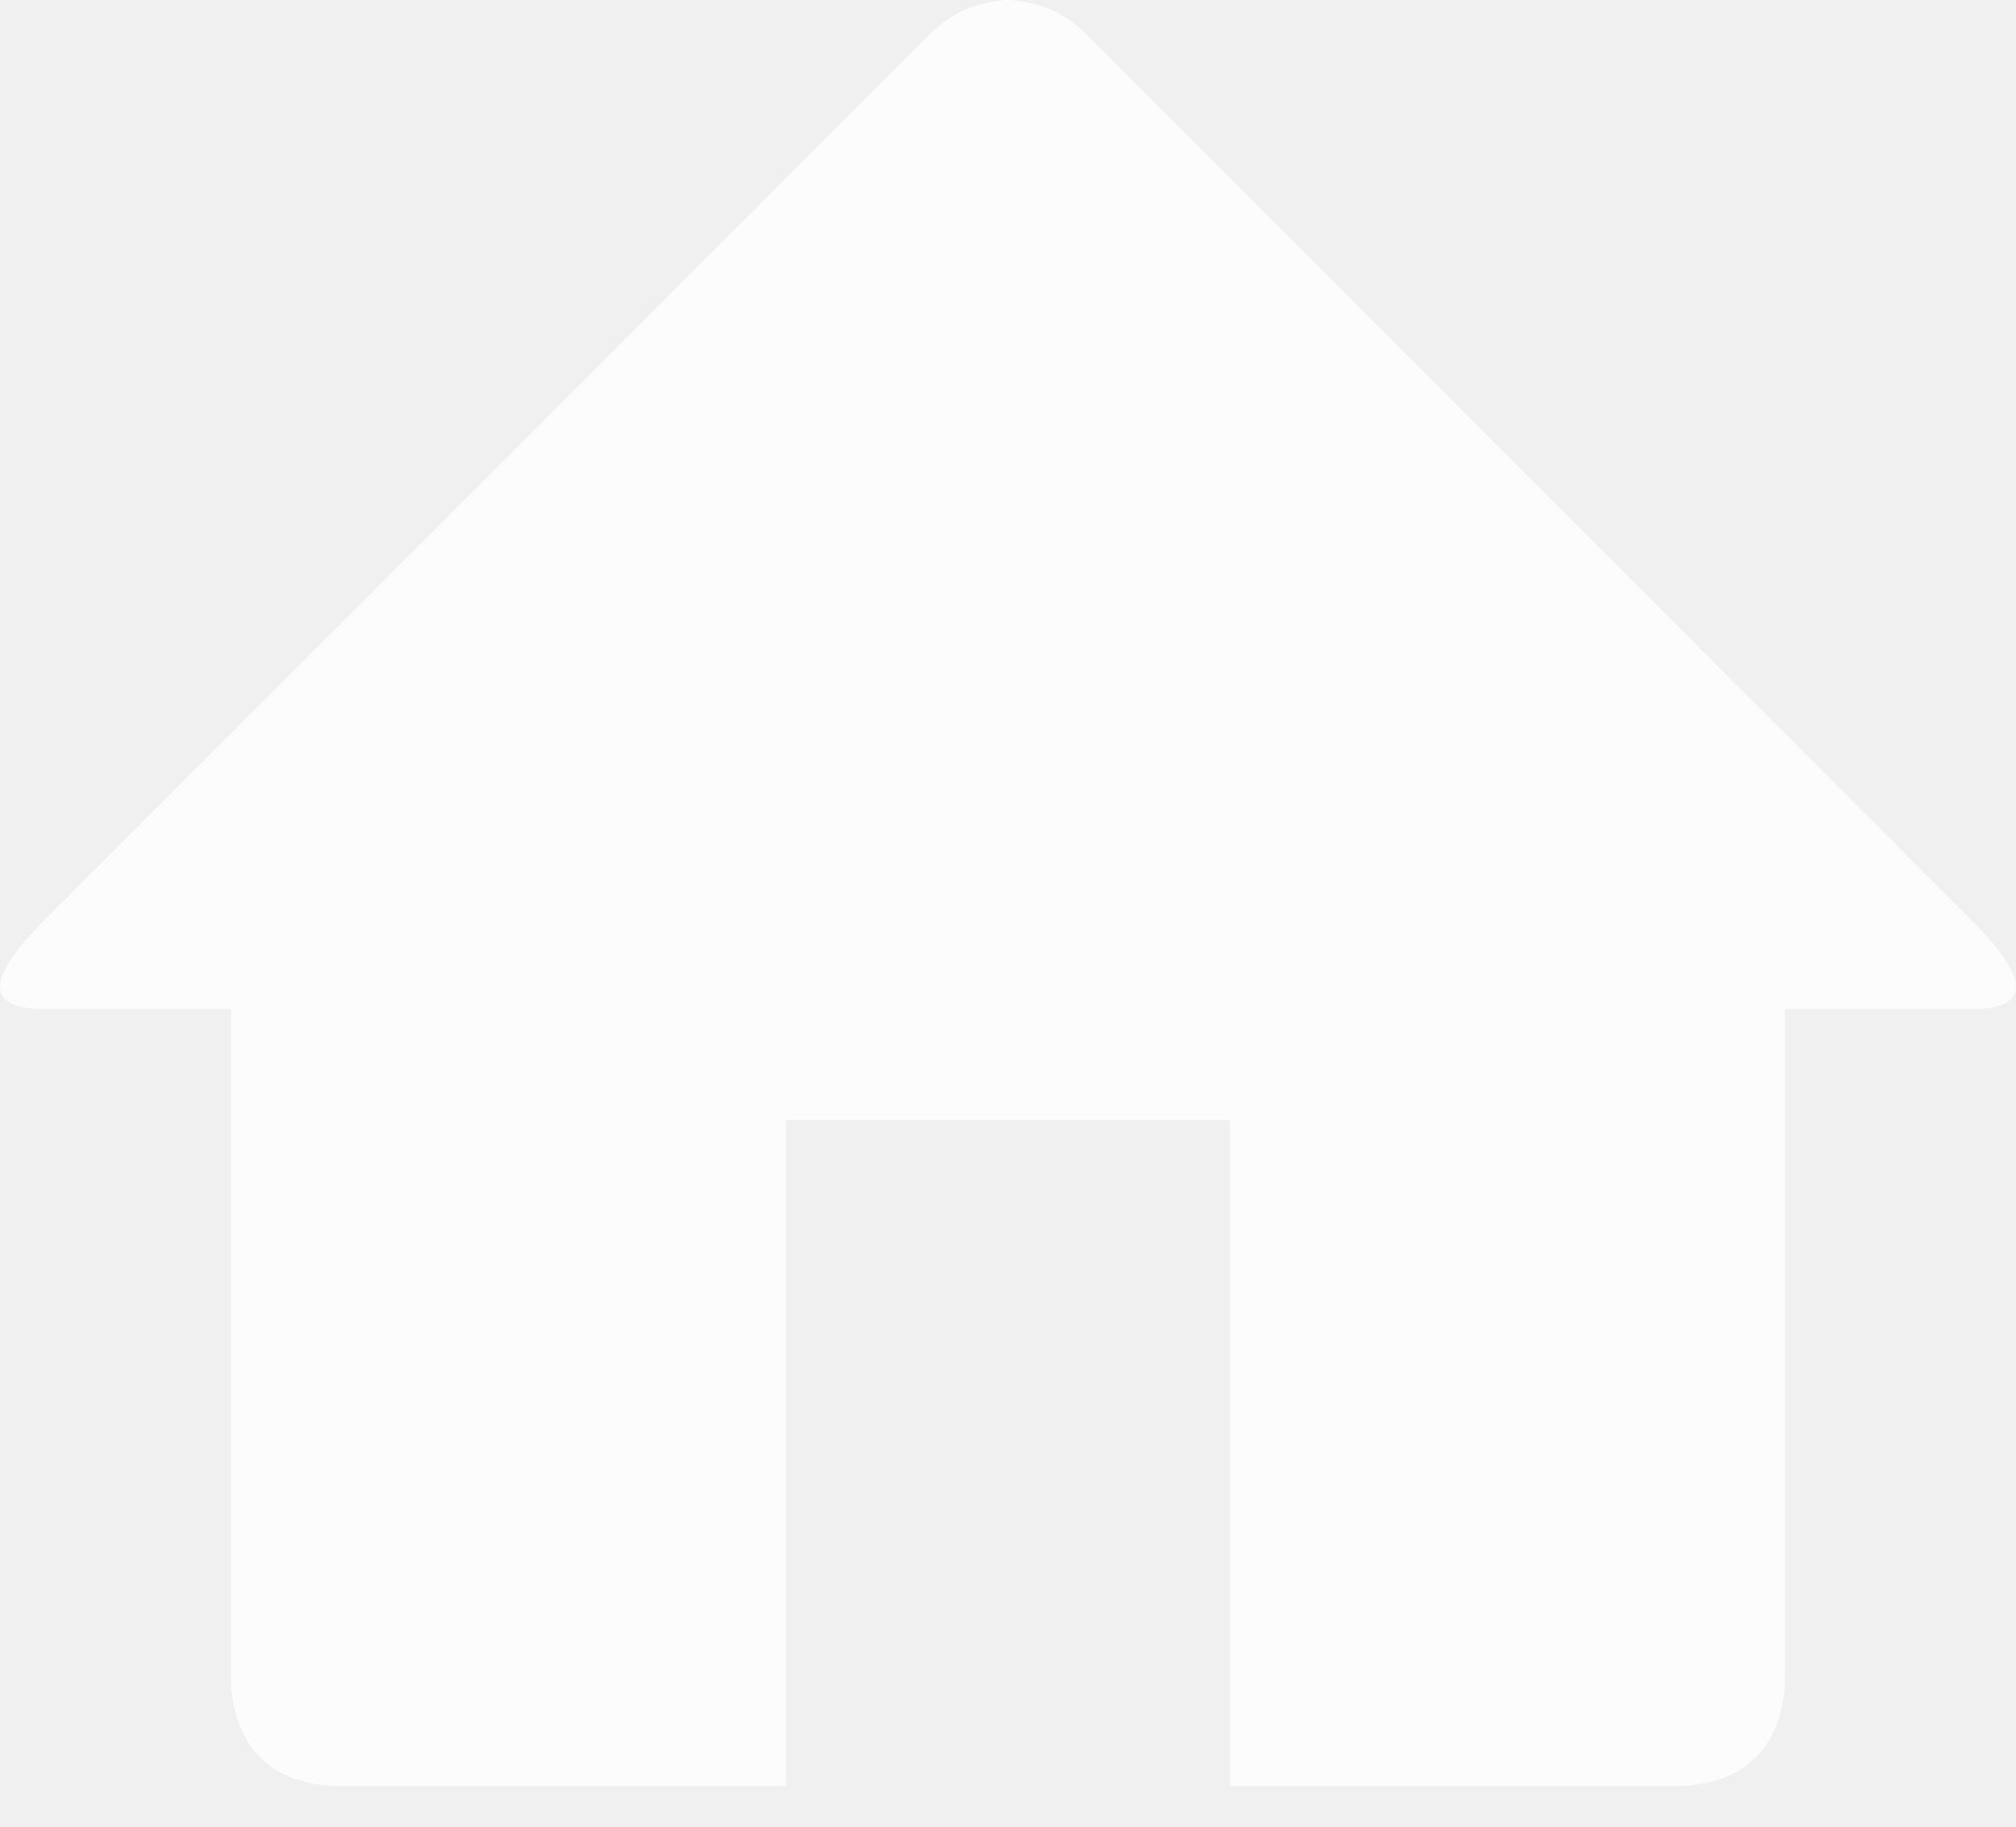
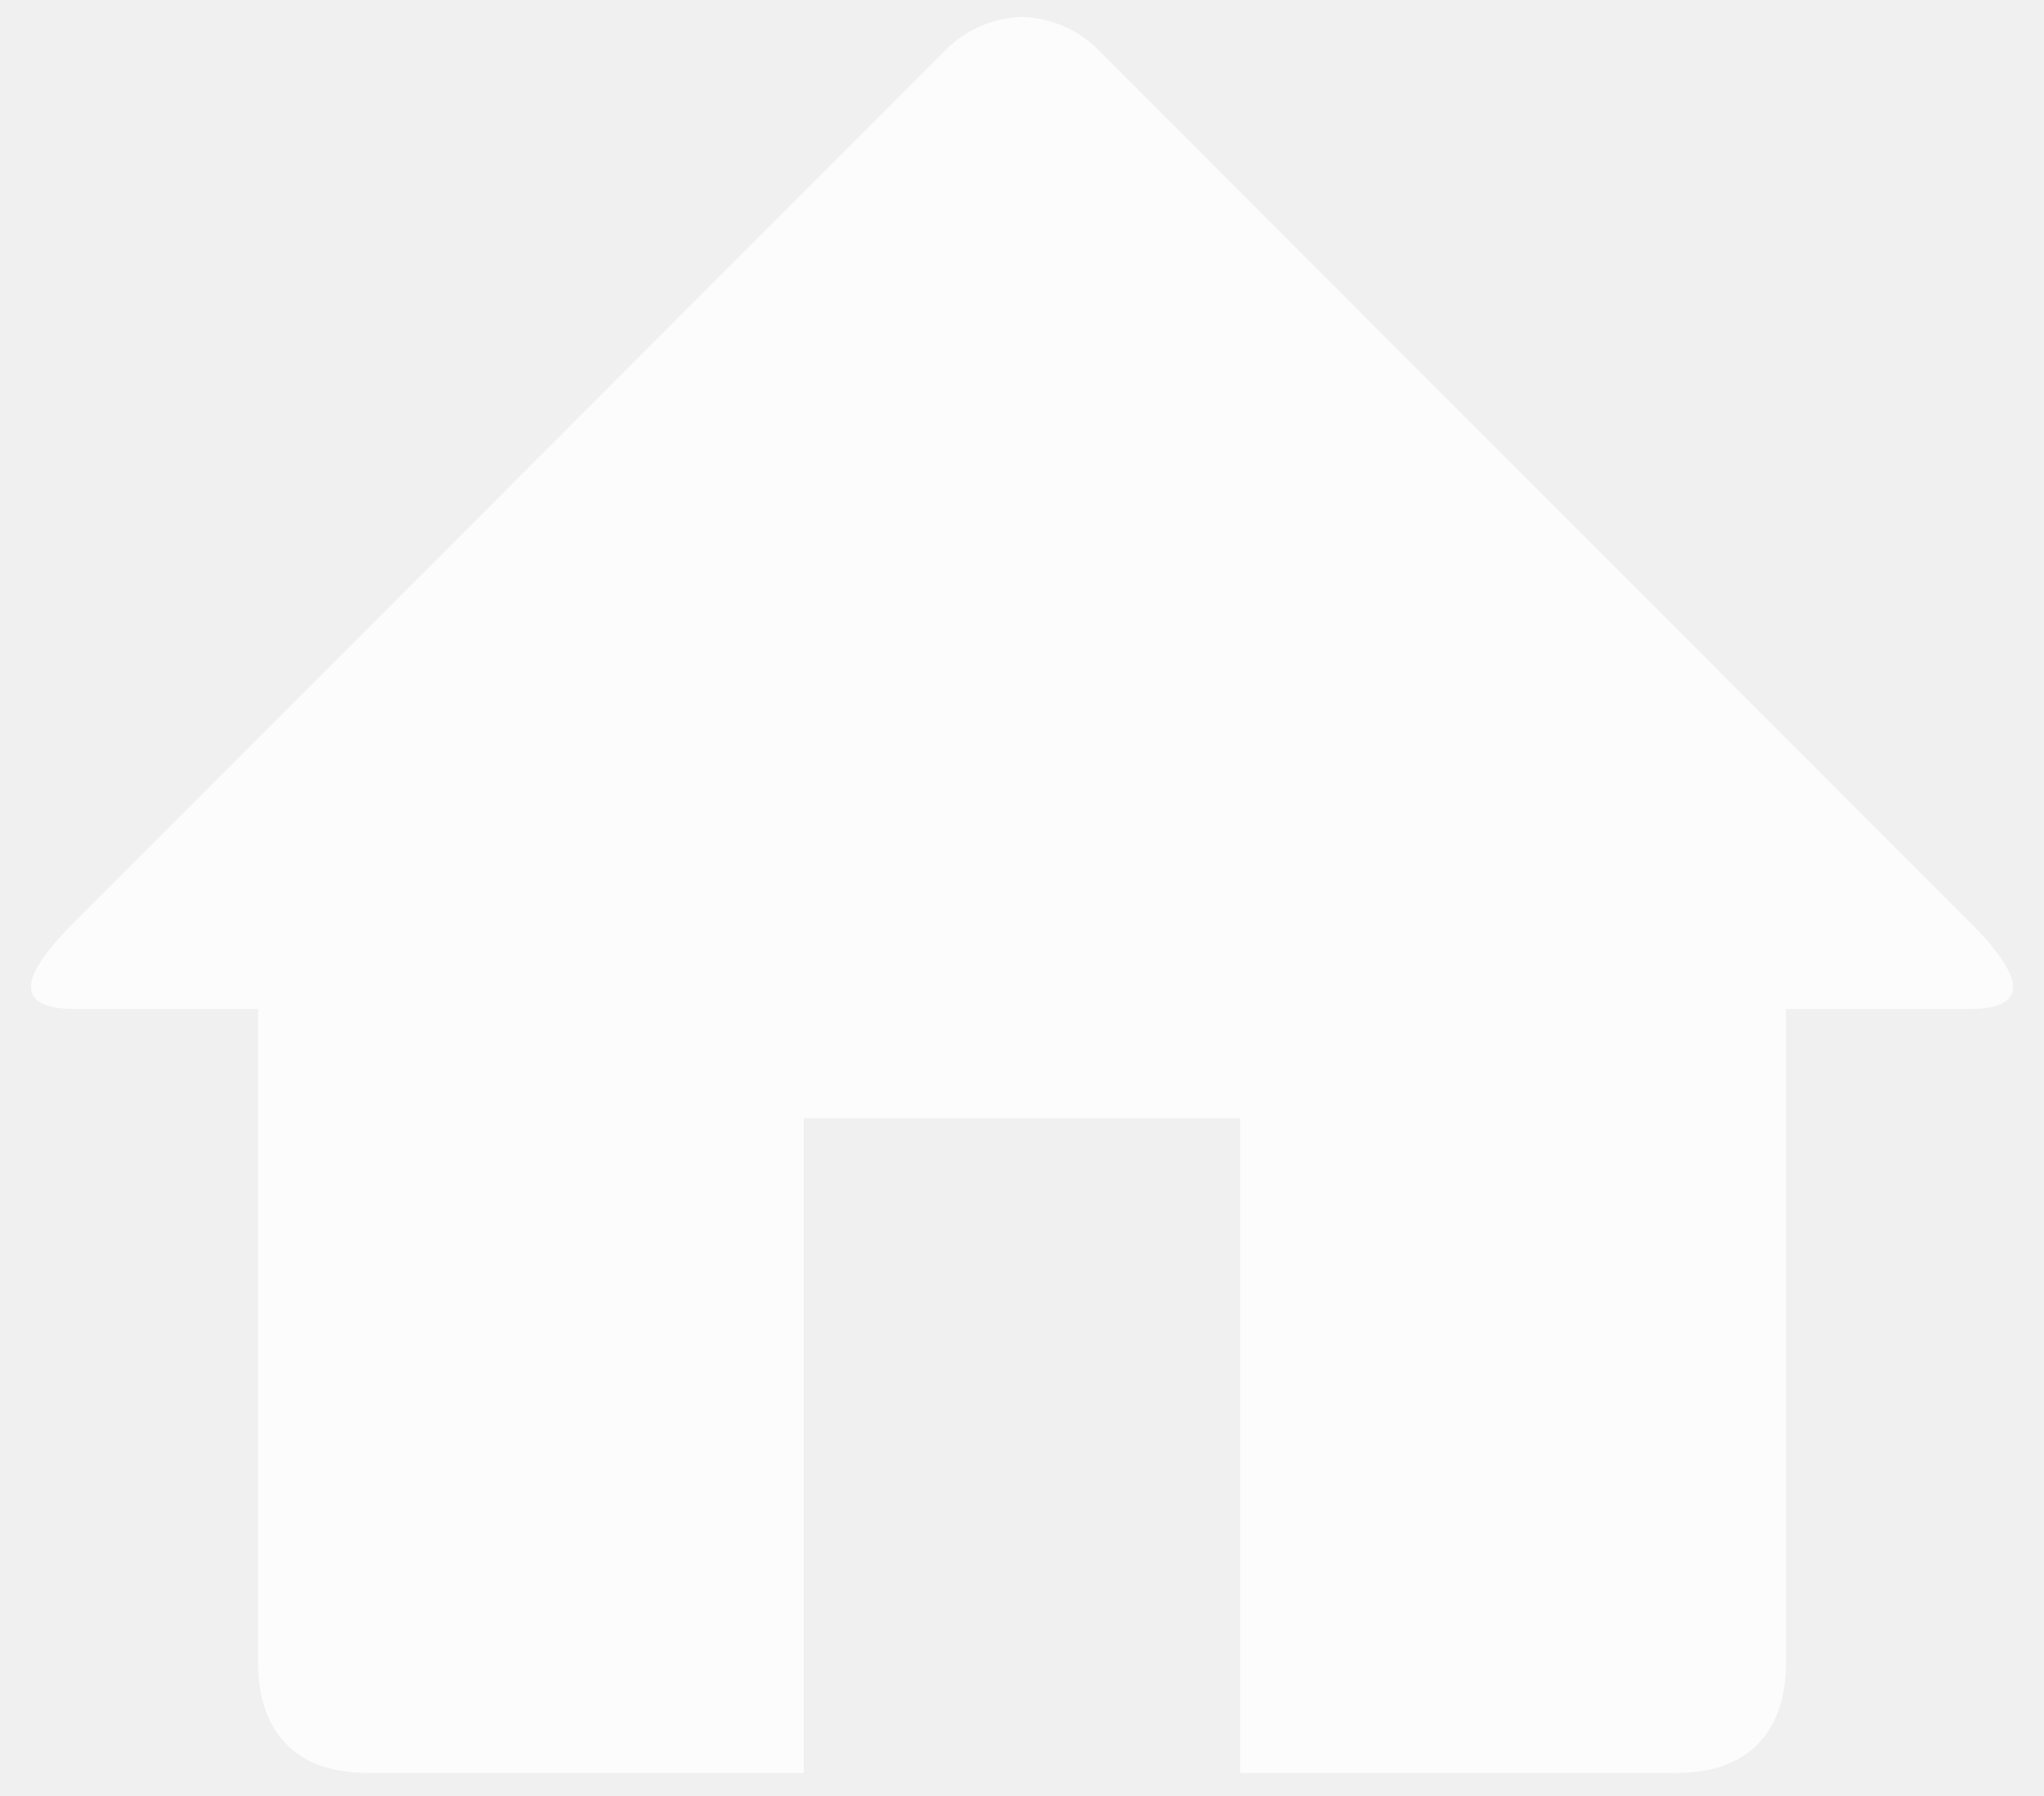
- <svg xmlns="http://www.w3.org/2000/svg" width="32" height="29" viewBox="0 0 32 29" fill="none">
+ <svg xmlns="http://www.w3.org/2000/svg" width="33" height="29" viewBox="0 0 33 29" fill="none">
  <g opacity="0.8">
-     <path d="M31.28 16.02H28.334V26.593C28.334 27.377 27.993 28.355 26.572 28.355H19.524V17.782H12.476V28.355H5.428C4.008 28.355 3.666 27.377 3.666 26.593V16.02H0.72C-0.334 16.02 -0.108 15.45 0.614 14.703L14.753 0.55C15.096 0.194 15.547 0.018 16 0C16.453 0.018 16.904 0.192 17.248 0.55L31.384 14.701C32.109 15.45 32.334 16.02 31.28 16.02Z" fill="white" />
+     <path d="M31.78 16.293H28.834V26.865C28.834 27.649 28.493 28.627 27.072 28.627H20.024V18.055H12.976V28.627H5.928C4.508 28.627 4.166 27.649 4.166 26.865V16.293H1.22C0.166 16.293 0.392 15.722 1.114 14.975L15.253 0.822C15.596 0.466 16.047 0.29 16.5 0.273C16.953 0.29 17.404 0.465 17.748 0.822L31.884 14.973C32.609 15.722 32.834 16.293 31.78 16.293Z" fill="white" />
  </g>
</svg>
